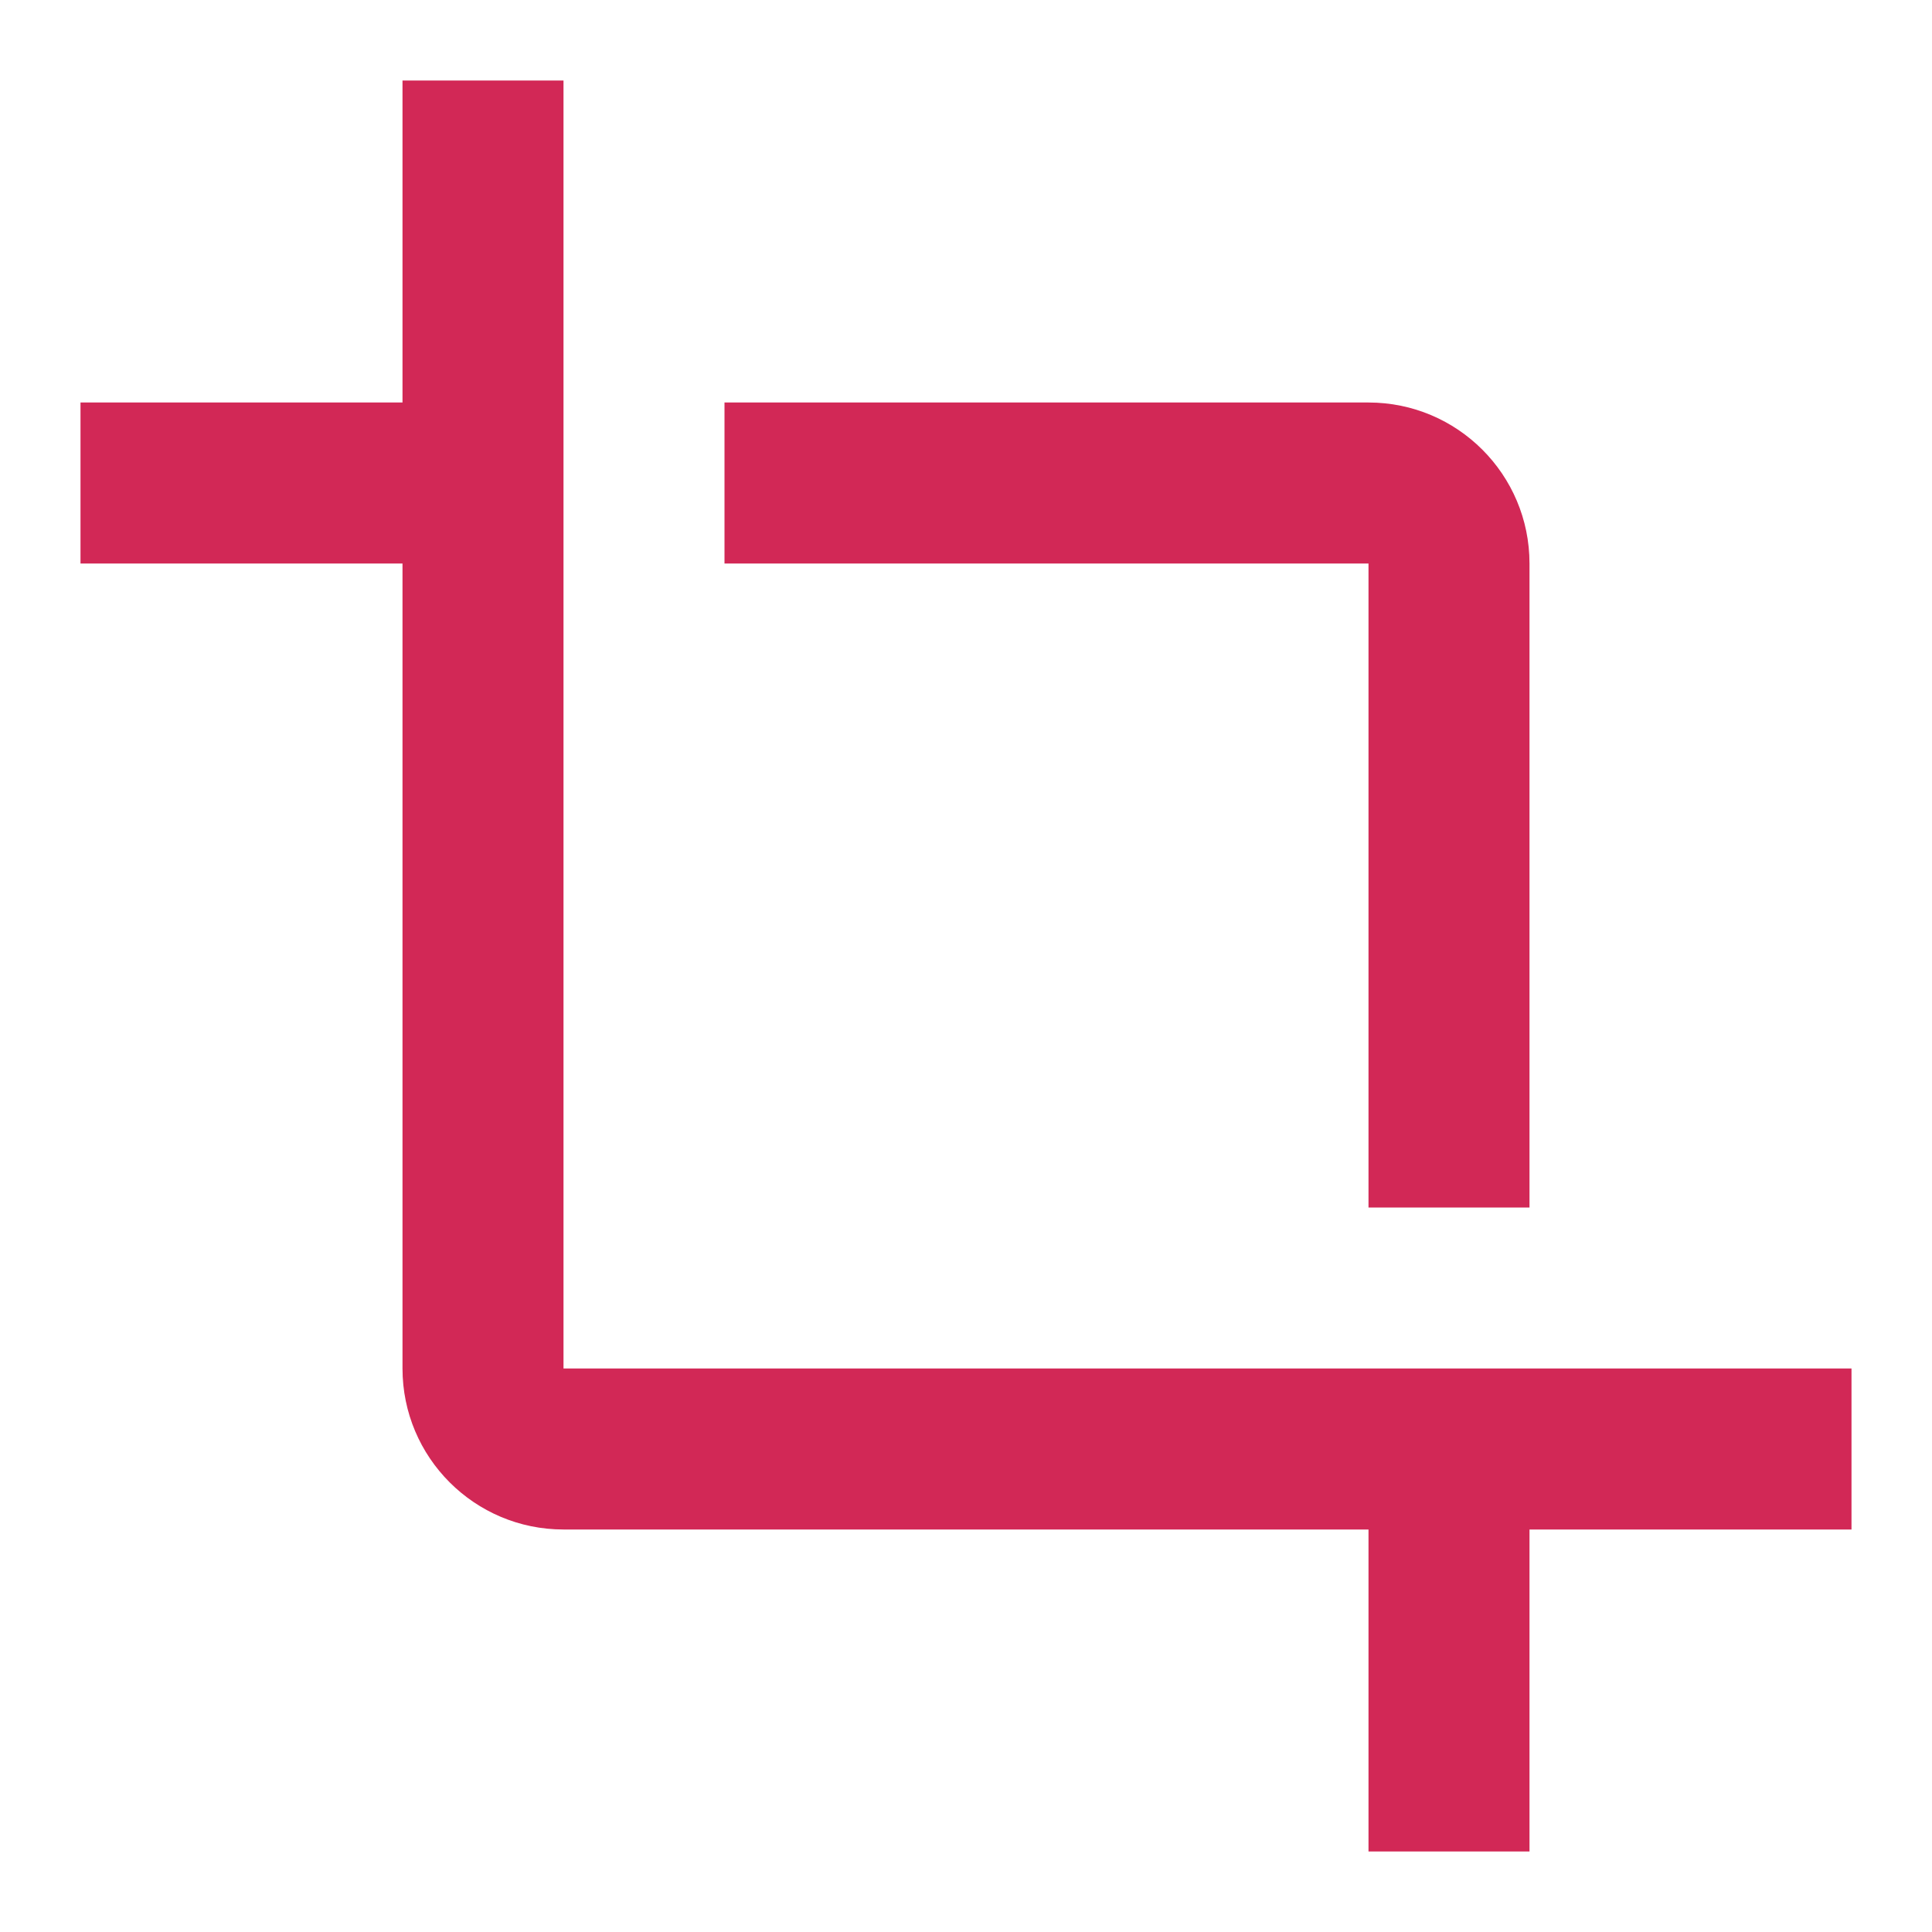
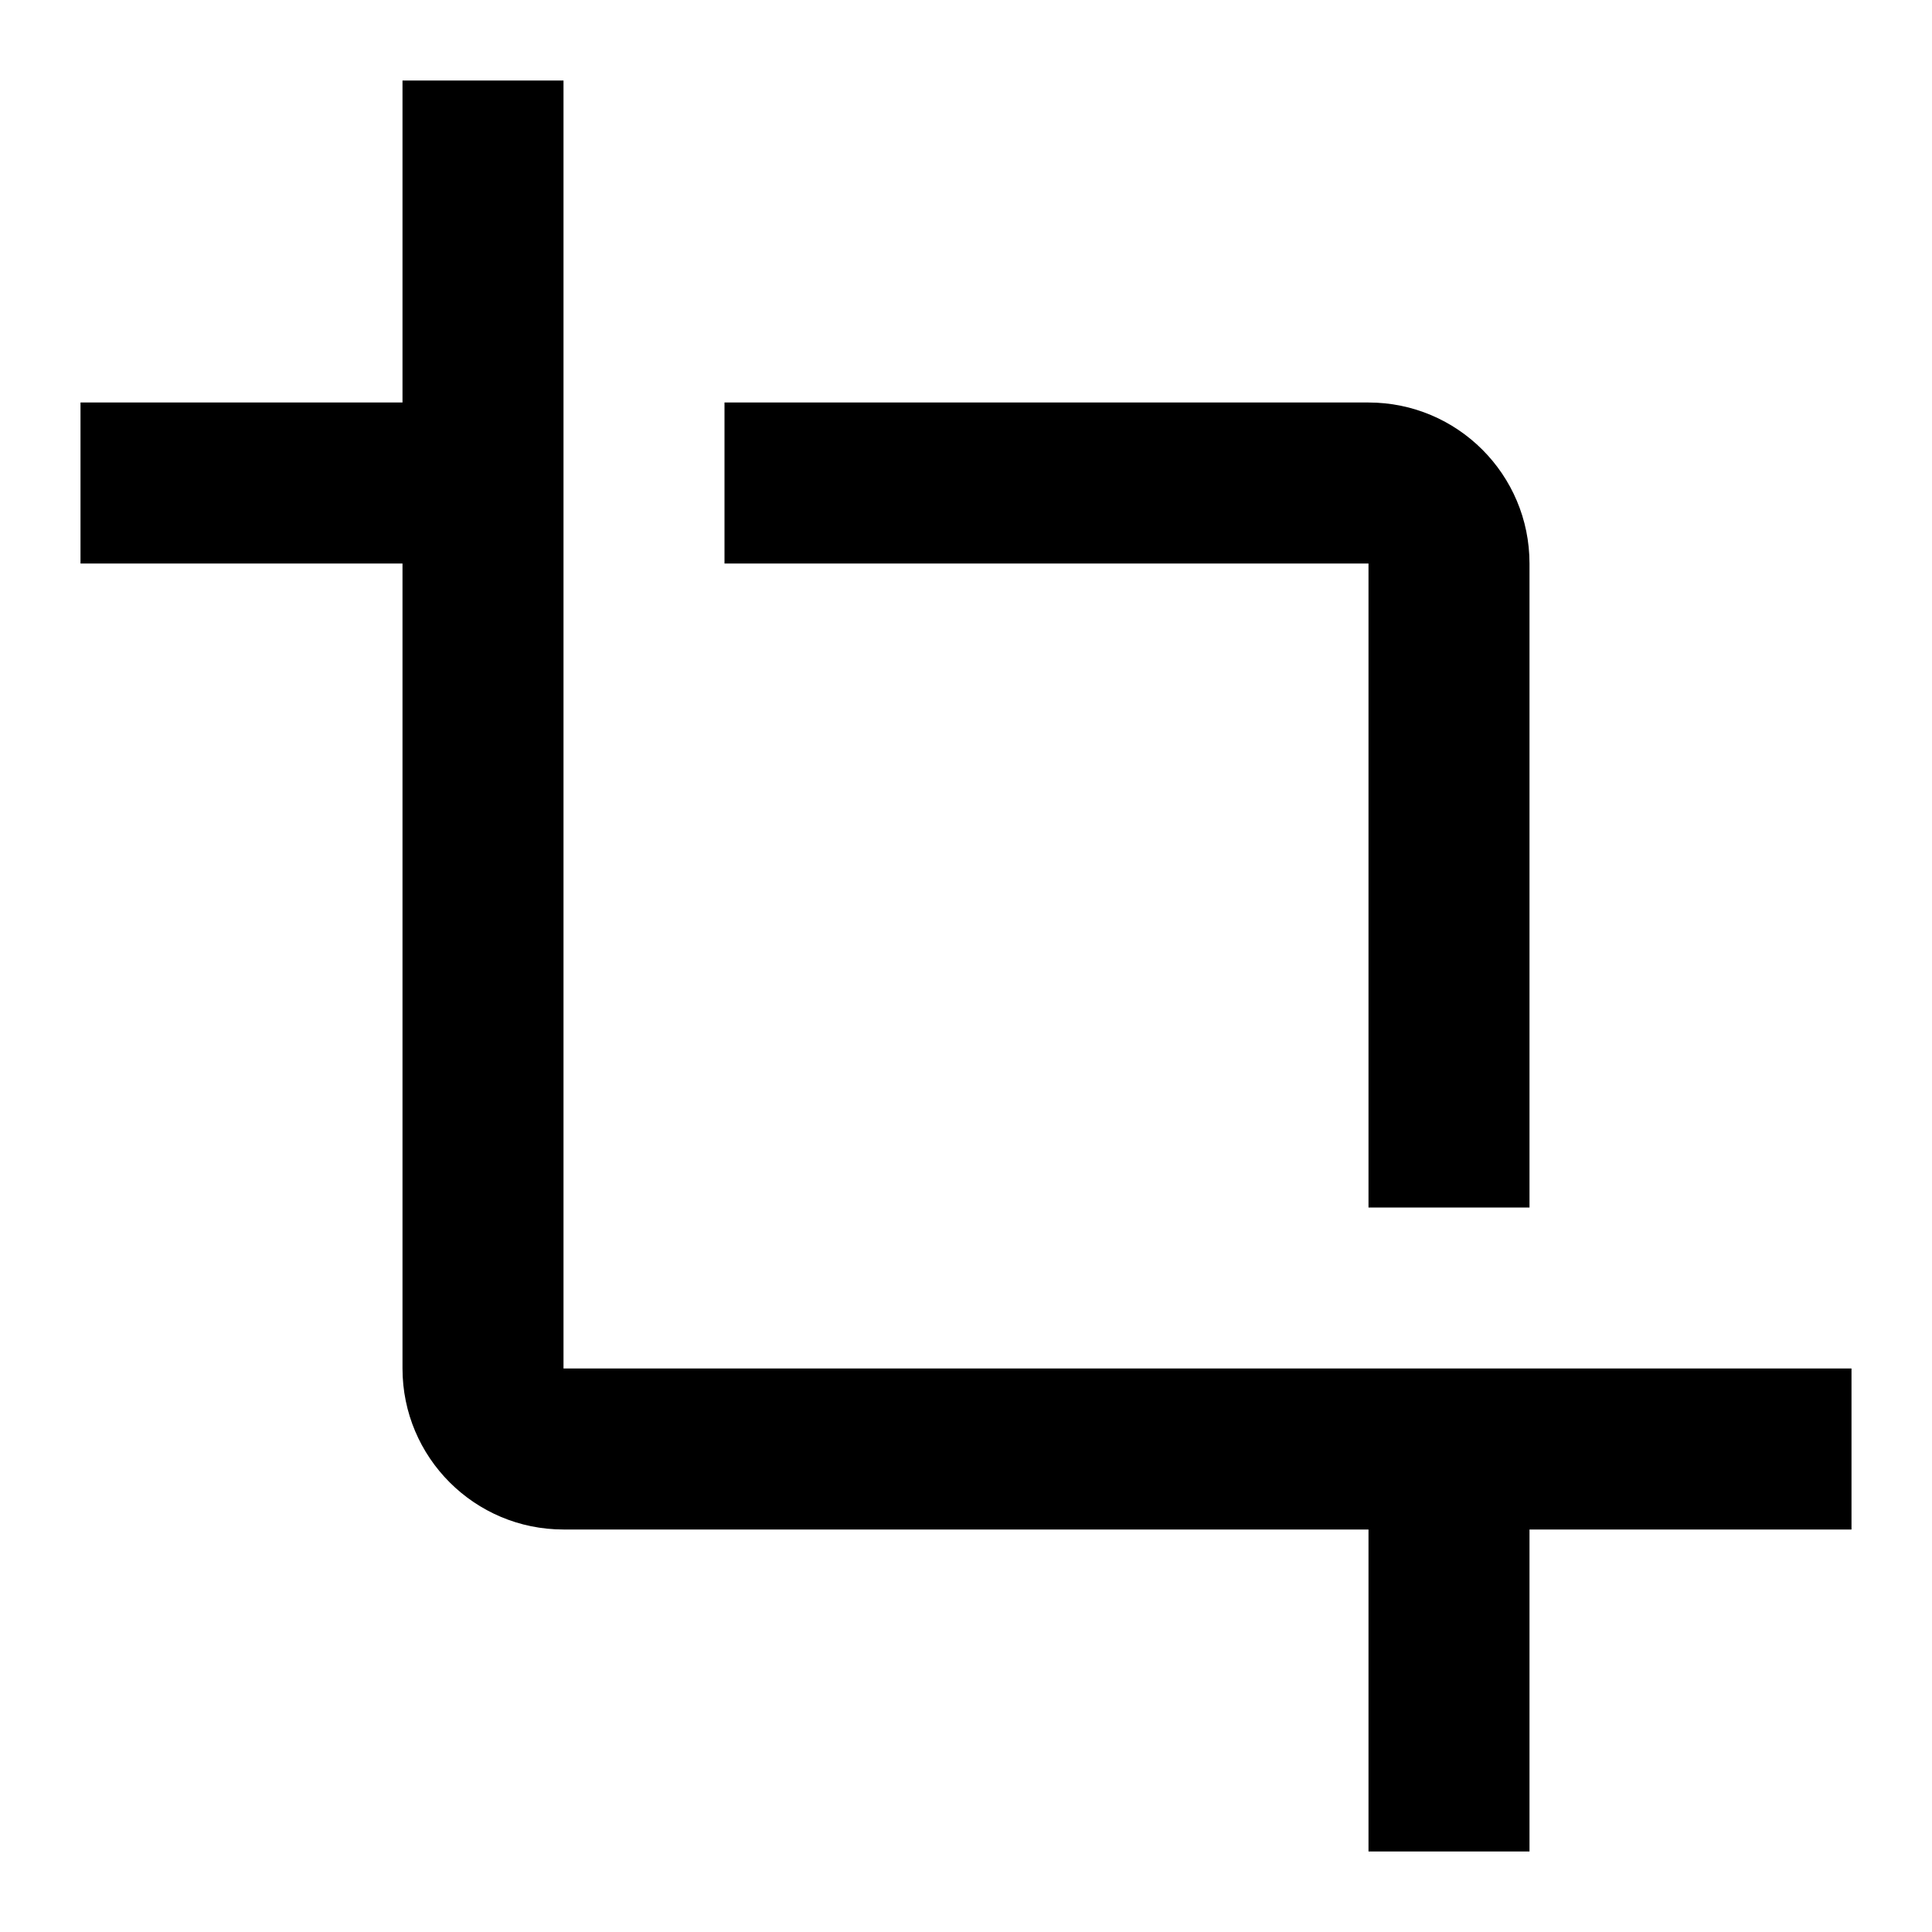
<svg xmlns="http://www.w3.org/2000/svg" viewBox="0 0 48 48" width="44" height="44">
  <g>
    <path d="M0 0h48v48H0z" fill="none" />
-     <path d="M34 30h4V14a4 4 0 00-4-4H18v4h16zm-20 4V2h-4v8H2v4h8v20a4 4 0 004 4h20v8h4v-8h8v-4z" fill="#D22856" />
+     <path d="M34 30h4V14a4 4 0 00-4-4H18v4h16zm-20 4V2h-4v8H2v4h8v20a4 4 0 004 4h20v8h4v-8h8v-4z" />
  </g>
</svg>
